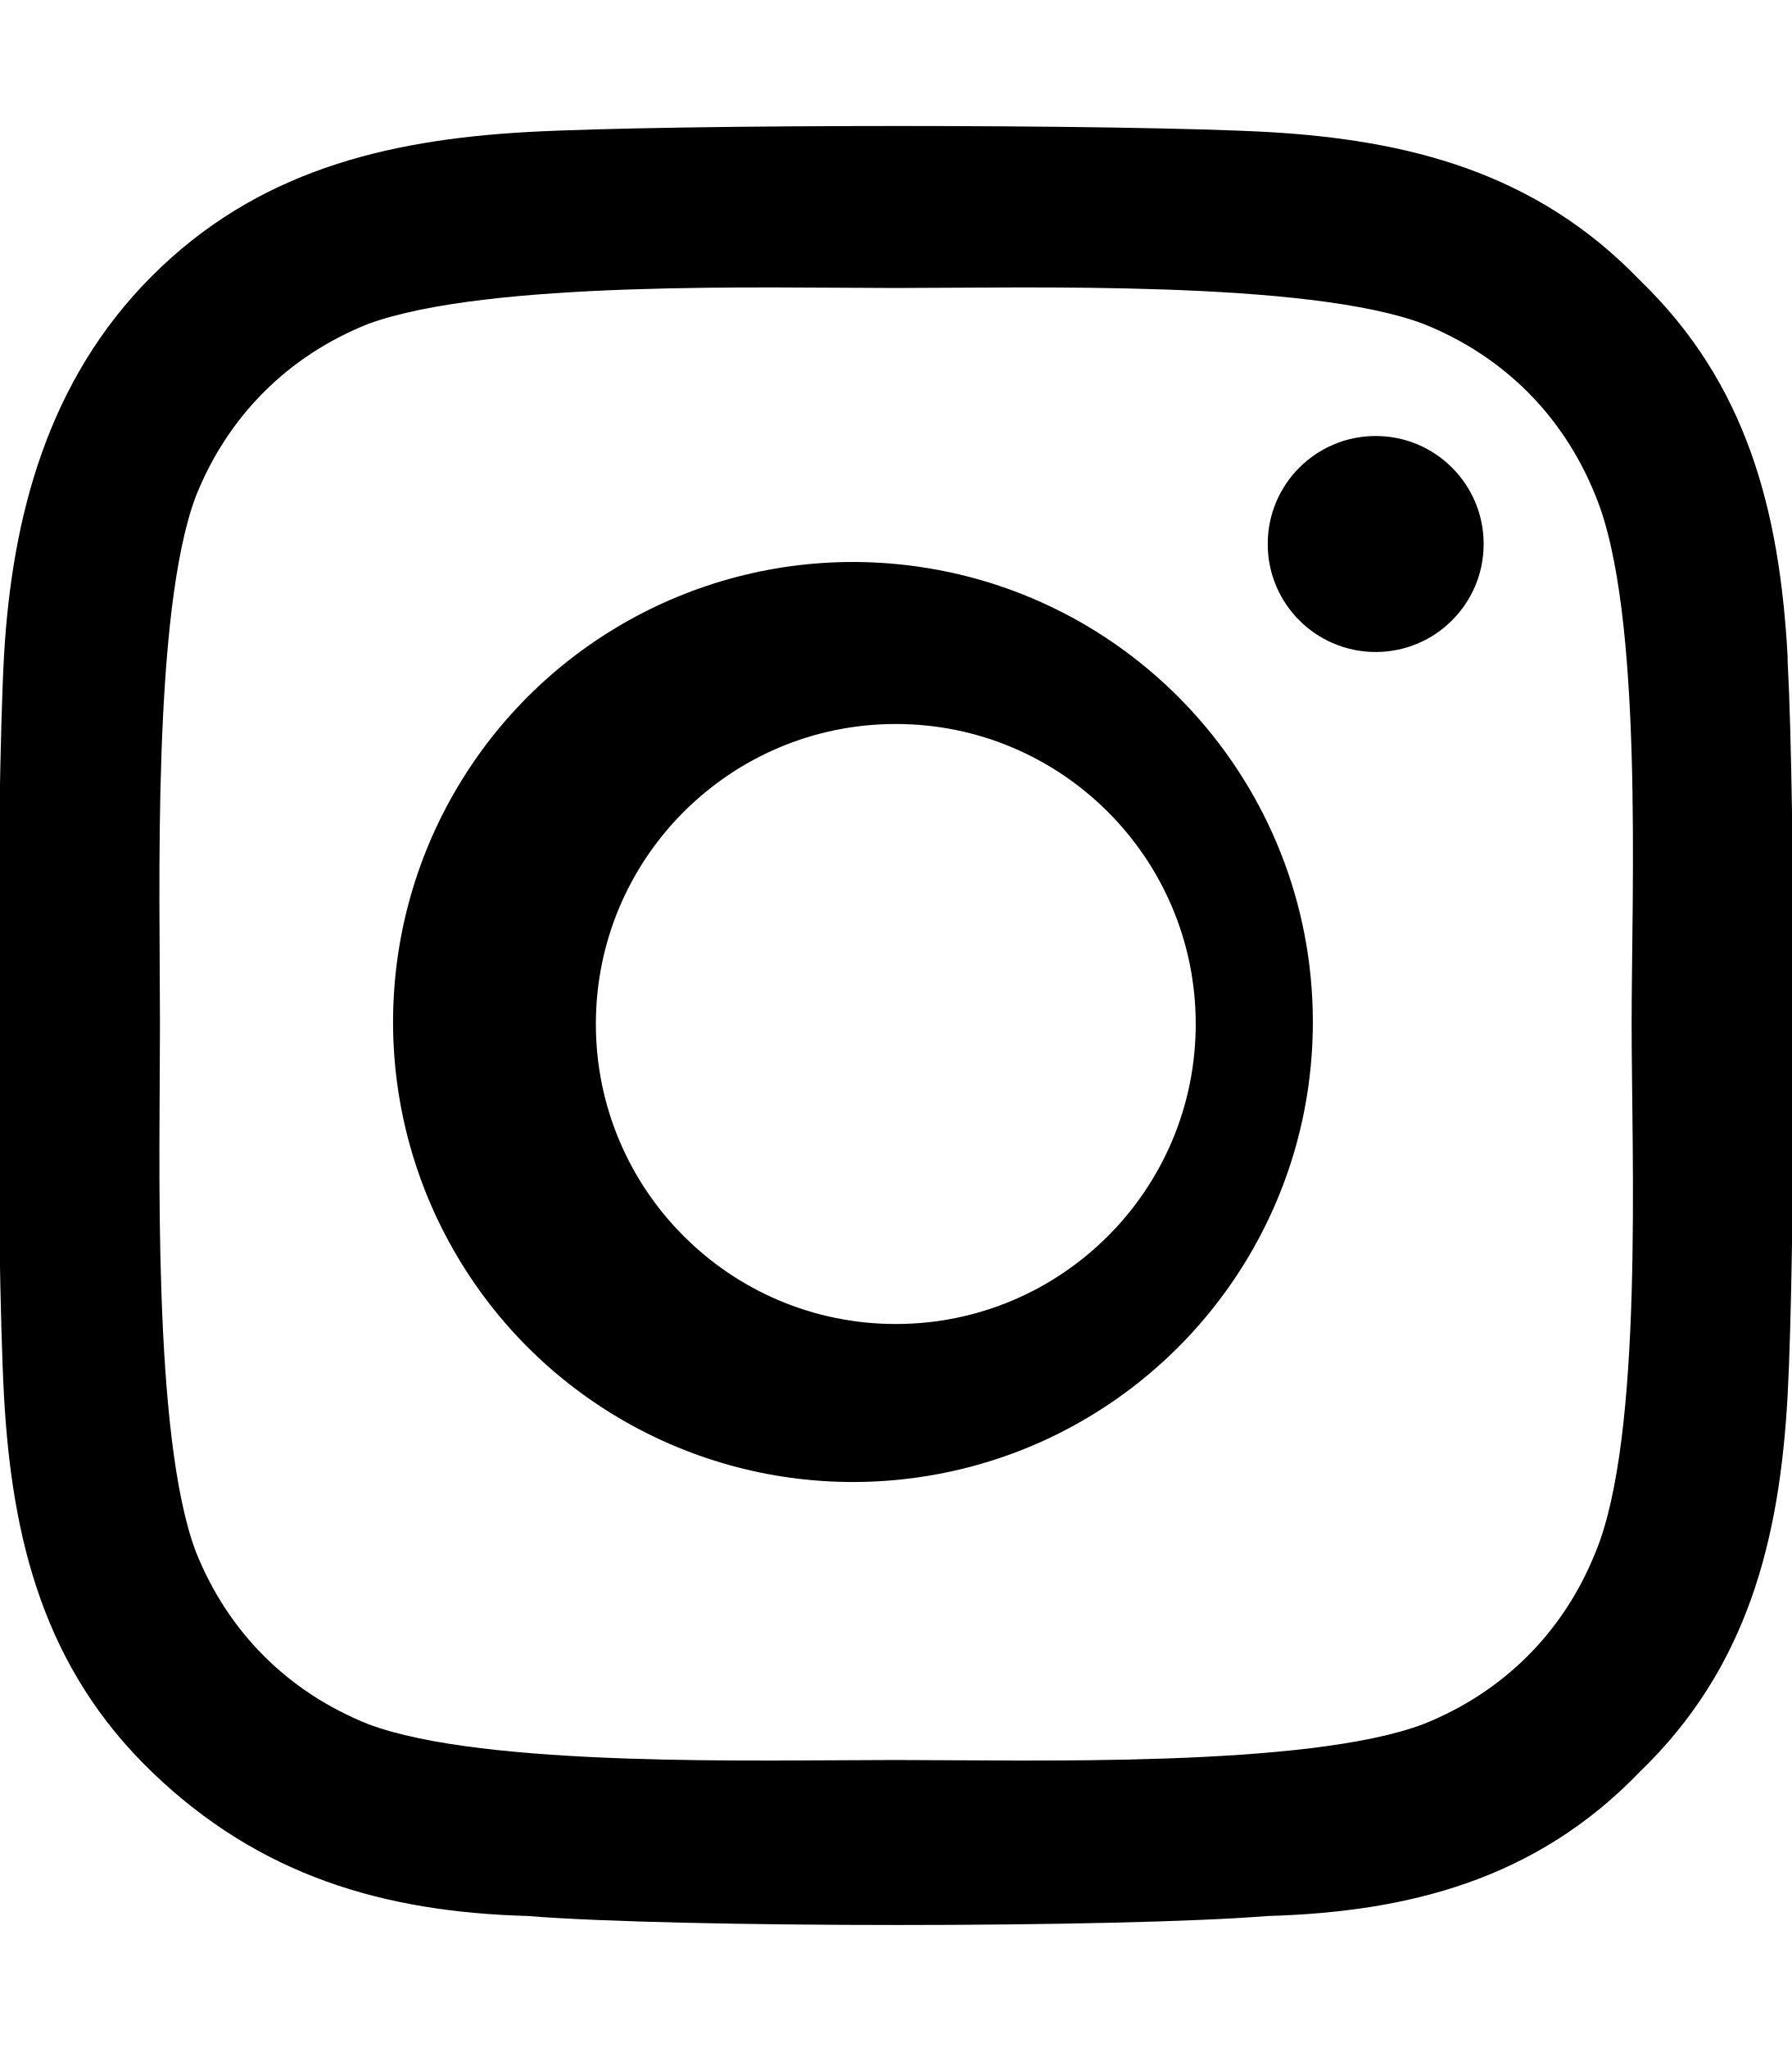
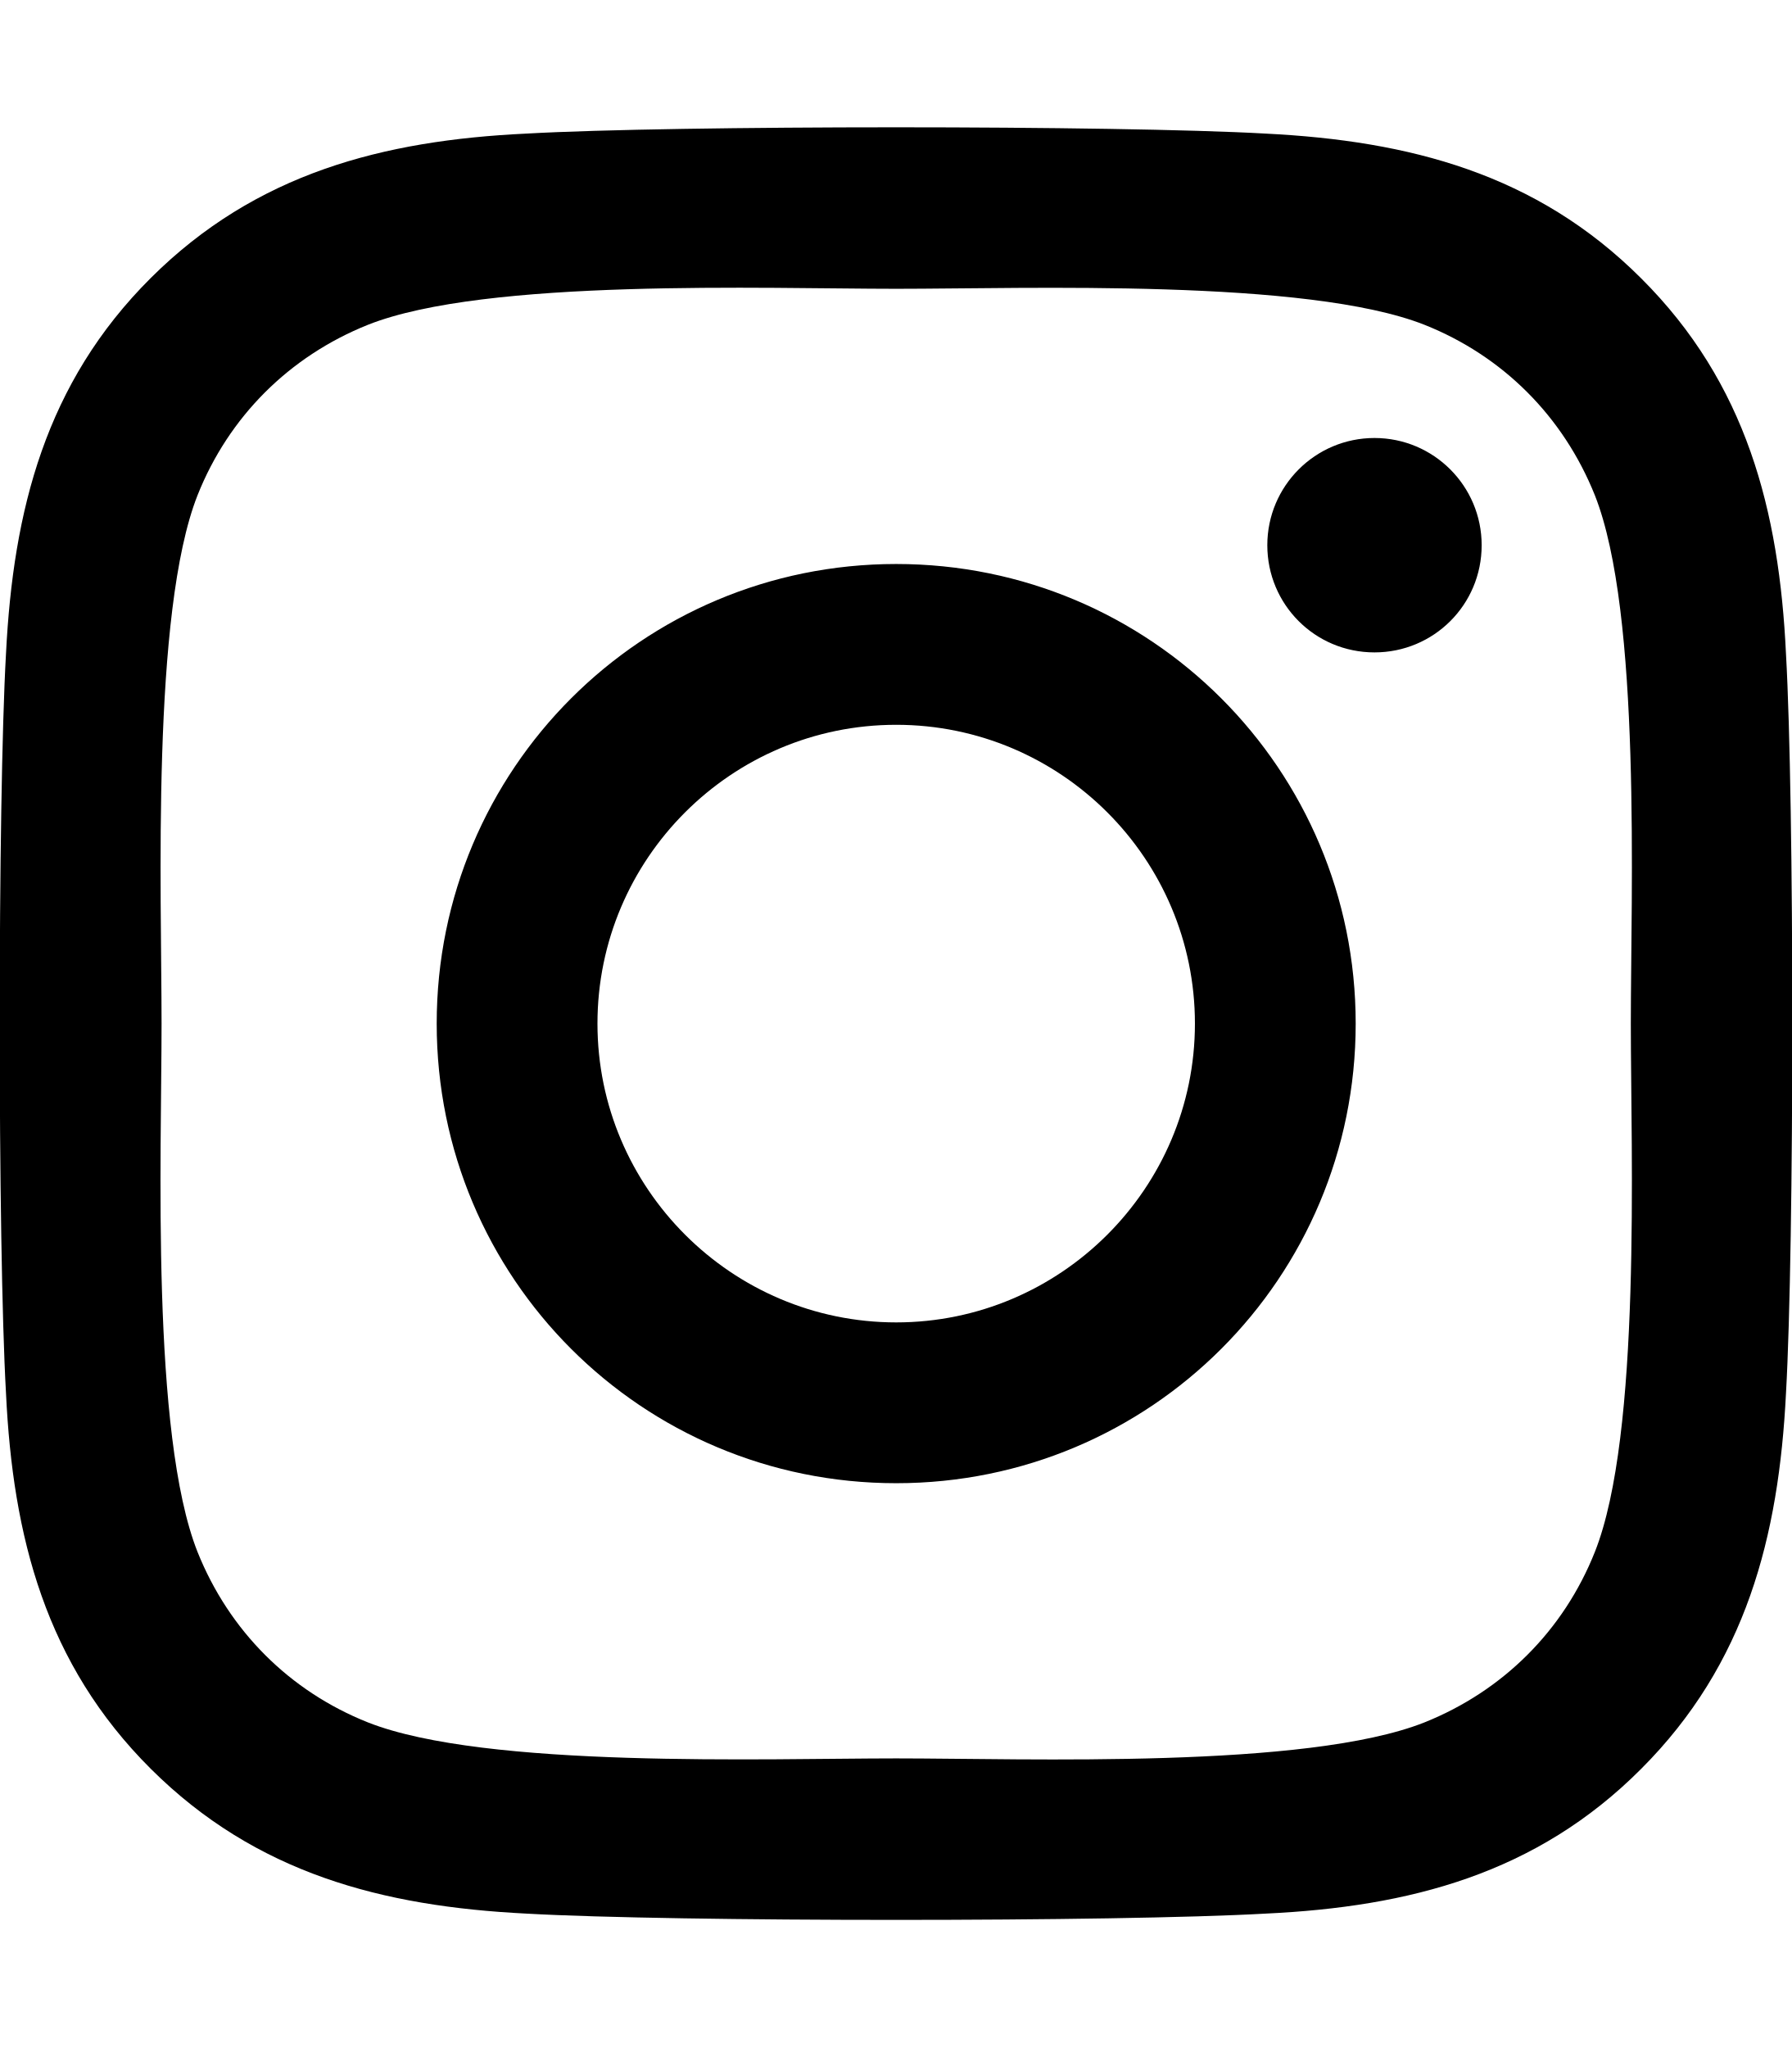
<svg xmlns="http://www.w3.org/2000/svg" viewBox="0 0 448 512">
-   <path d="M224 141a115 115 0 100 229 115 115 0 000-229zm0 190a75 75 0 110-150 75 75 0 010 150zm147-195a27 27 0 11-54 0 27 27 0 0154 0zm76 28c-2-36-10-68-37-94-26-27-58-35-93-37-37-2-148-2-185 0-36 2-68 10-94 36S3 129 1 164c-2 37-2 148 0 185 2 36 10 68 37 94s58 35 94 36c37 3 148 3 185 0 35-1 67-9 93-36 27-26 35-58 37-94 2-37 2-147 0-184zm-48 224c-8 20-23 35-43 43-29 11-99 9-132 9s-103 2-132-9c-20-8-35-23-43-43-11-29-9-99-9-132s-2-103 9-132c8-20 23-35 43-43 30-11 100-9 132-9s103-2 132 9c20 8 35 23 43 43 12 29 9 99 9 132s3 103-9 132z" />
+   <path d="M224.1 141c-63.6 0-114.9 51.3-114.9 114.9s51.3 114.9 114.9 114.9S339 319.5 339 255.9 287.7 141 224.1 141zm0 189.6c-41.1 0-74.7-33.5-74.7-74.7s33.5-74.7 74.7-74.7 74.7 33.5 74.7 74.7-33.6 74.7-74.7 74.7zm146.4-194.3c0 14.9-12 26.8-26.8 26.8-14.9 0-26.8-12-26.8-26.8s12-26.8 26.8-26.8 26.8 12 26.8 26.8zm76.1 27.2c-1.7-35.9-9.9-67.7-36.2-93.9-26.2-26.2-58-34.4-93.9-36.2-37-2.1-147.9-2.1-184.9 0-35.8 1.7-67.6 9.9-93.9 36.1s-34.4 58-36.2 93.9c-2.1 37-2.1 147.9 0 184.9 1.7 35.9 9.9 67.7 36.2 93.9s58 34.4 93.9 36.2c37 2.1 147.9 2.1 184.9 0 35.9-1.7 67.7-9.9 93.9-36.2 26.2-26.2 34.4-58 36.2-93.9 2.1-37 2.1-147.8 0-184.8zM398.8 388c-7.8 19.6-22.9 34.7-42.6 42.6-29.5 11.7-99.5 9-132.1 9s-102.7 2.6-132.1-9c-19.6-7.8-34.7-22.9-42.6-42.6-11.7-29.5-9-99.5-9-132.1s-2.6-102.7 9-132.1c7.8-19.6 22.9-34.7 42.6-42.6 29.5-11.7 99.5-9 132.1-9s102.7-2.6 132.1 9c19.6 7.8 34.7 22.9 42.6 42.6 11.7 29.5 9 99.5 9 132.1s2.7 102.7-9 132.1z" />
</svg>
